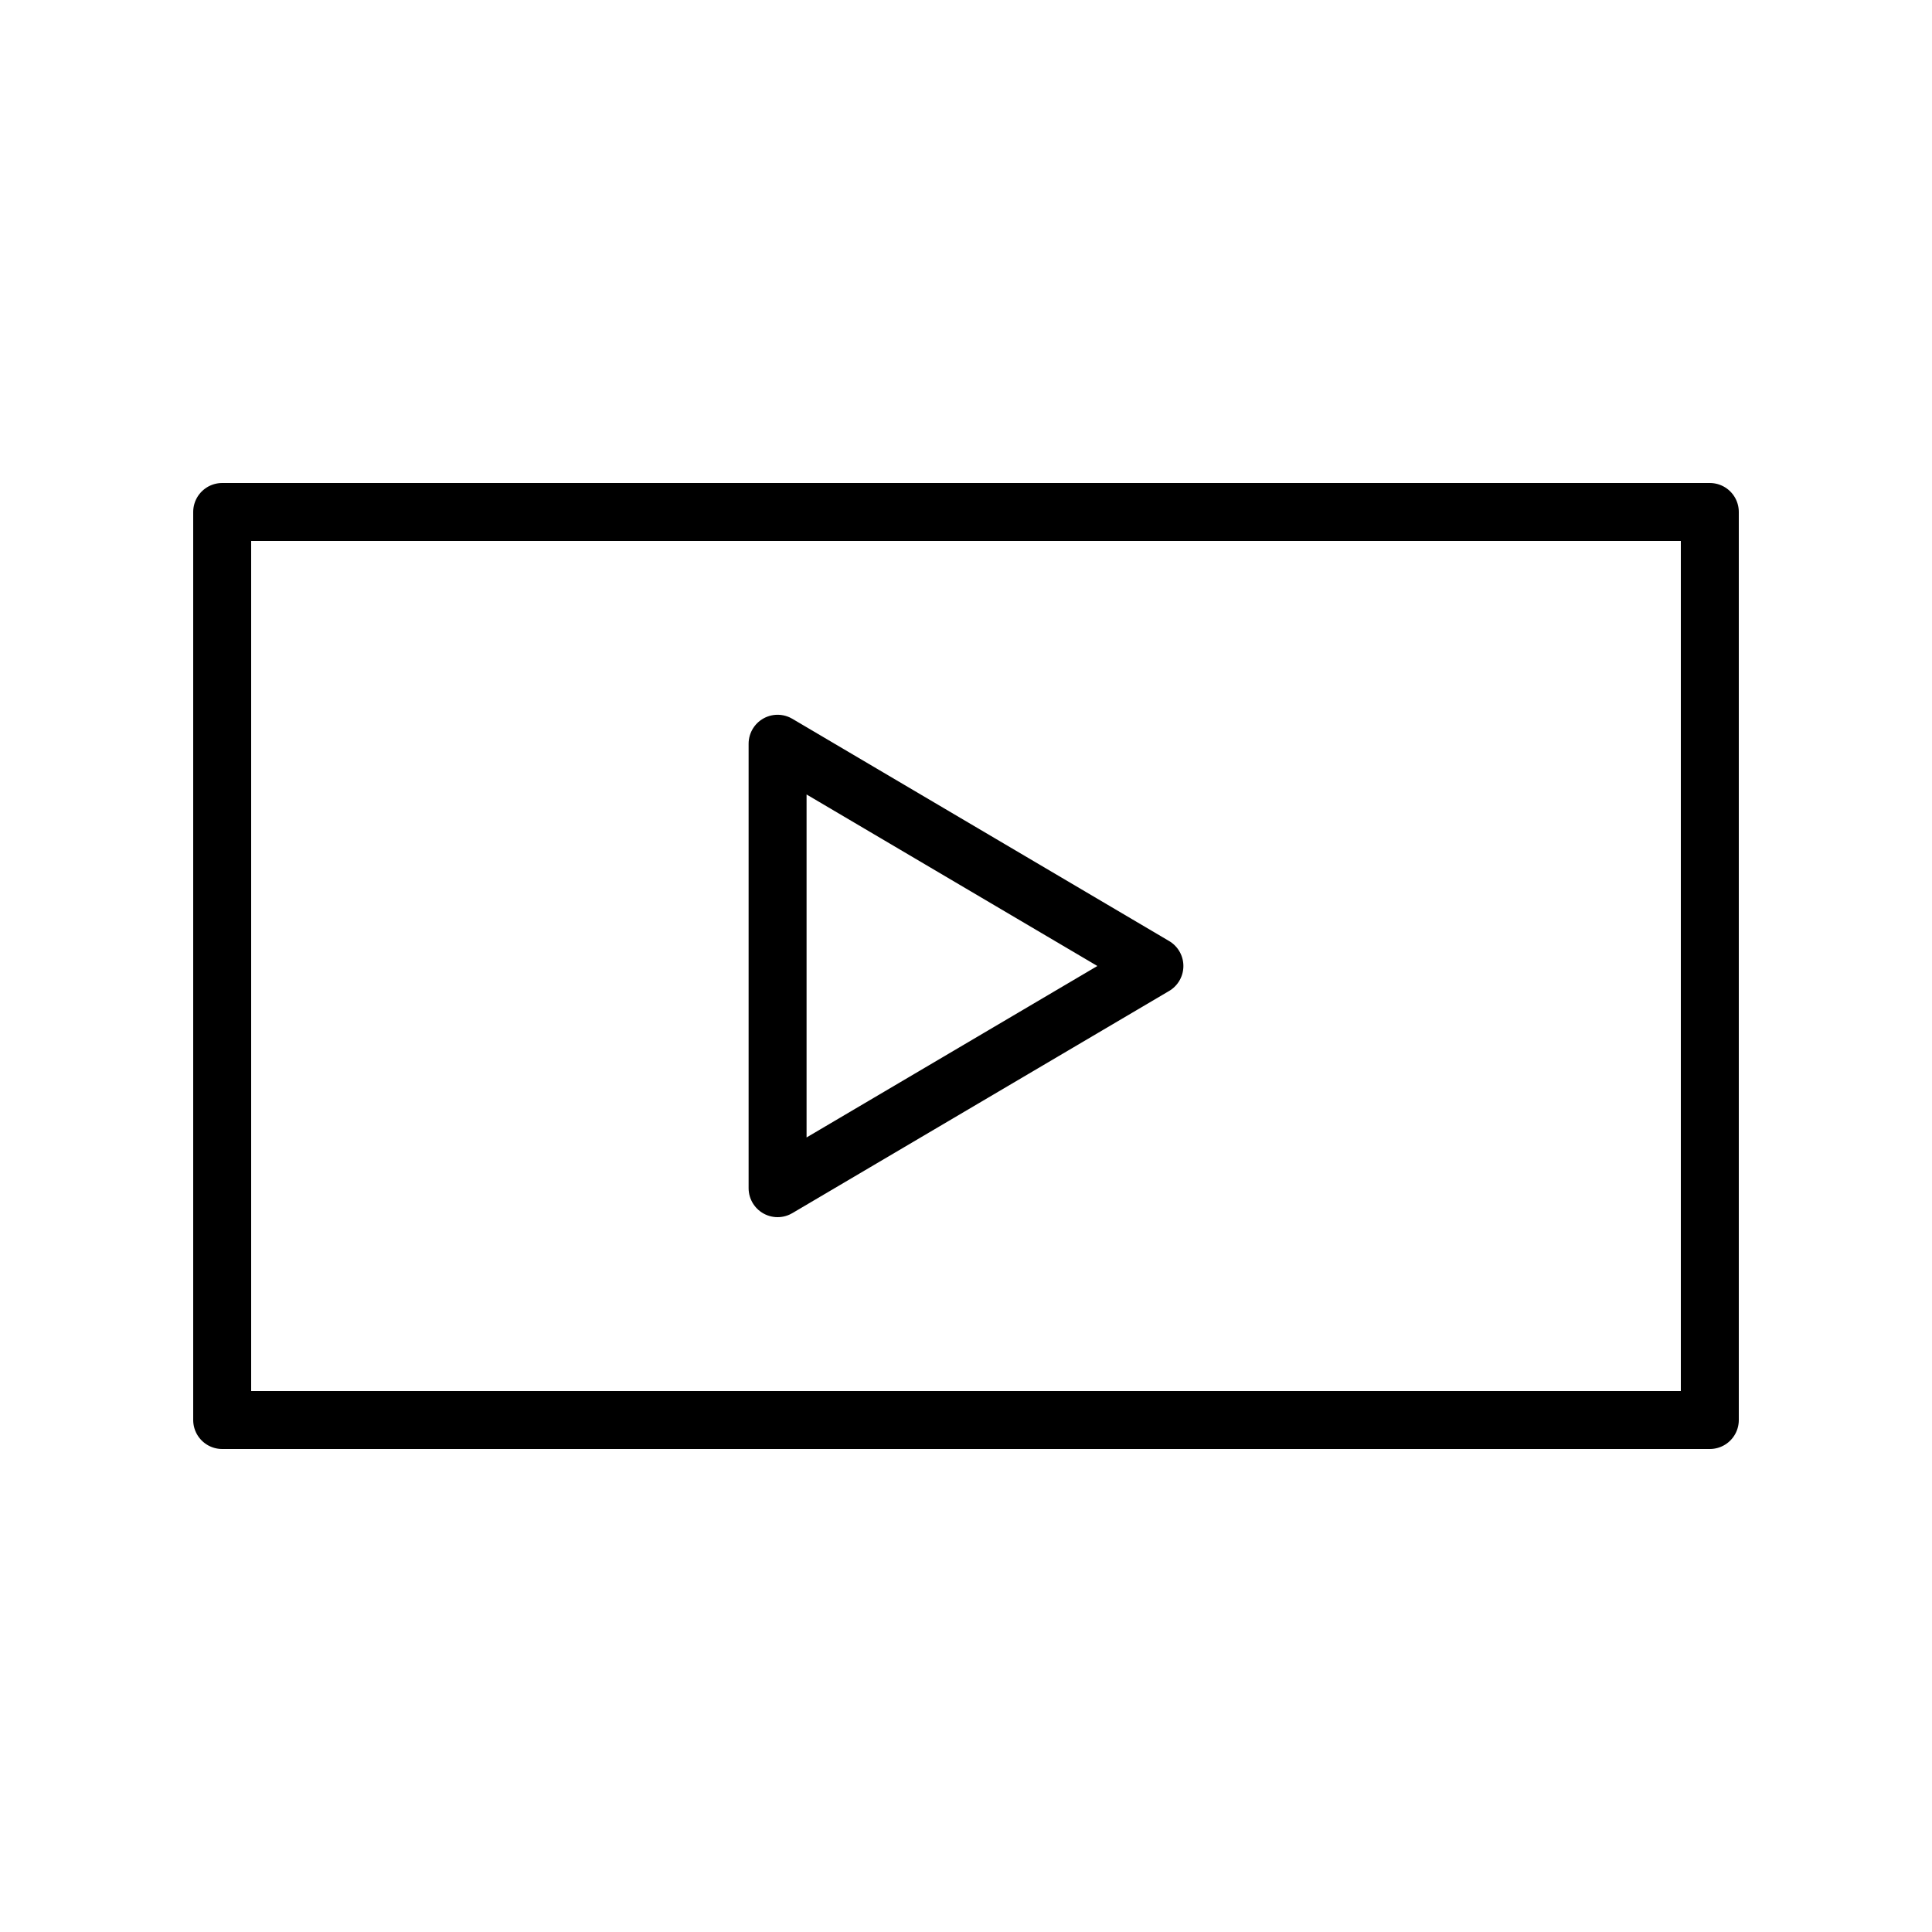
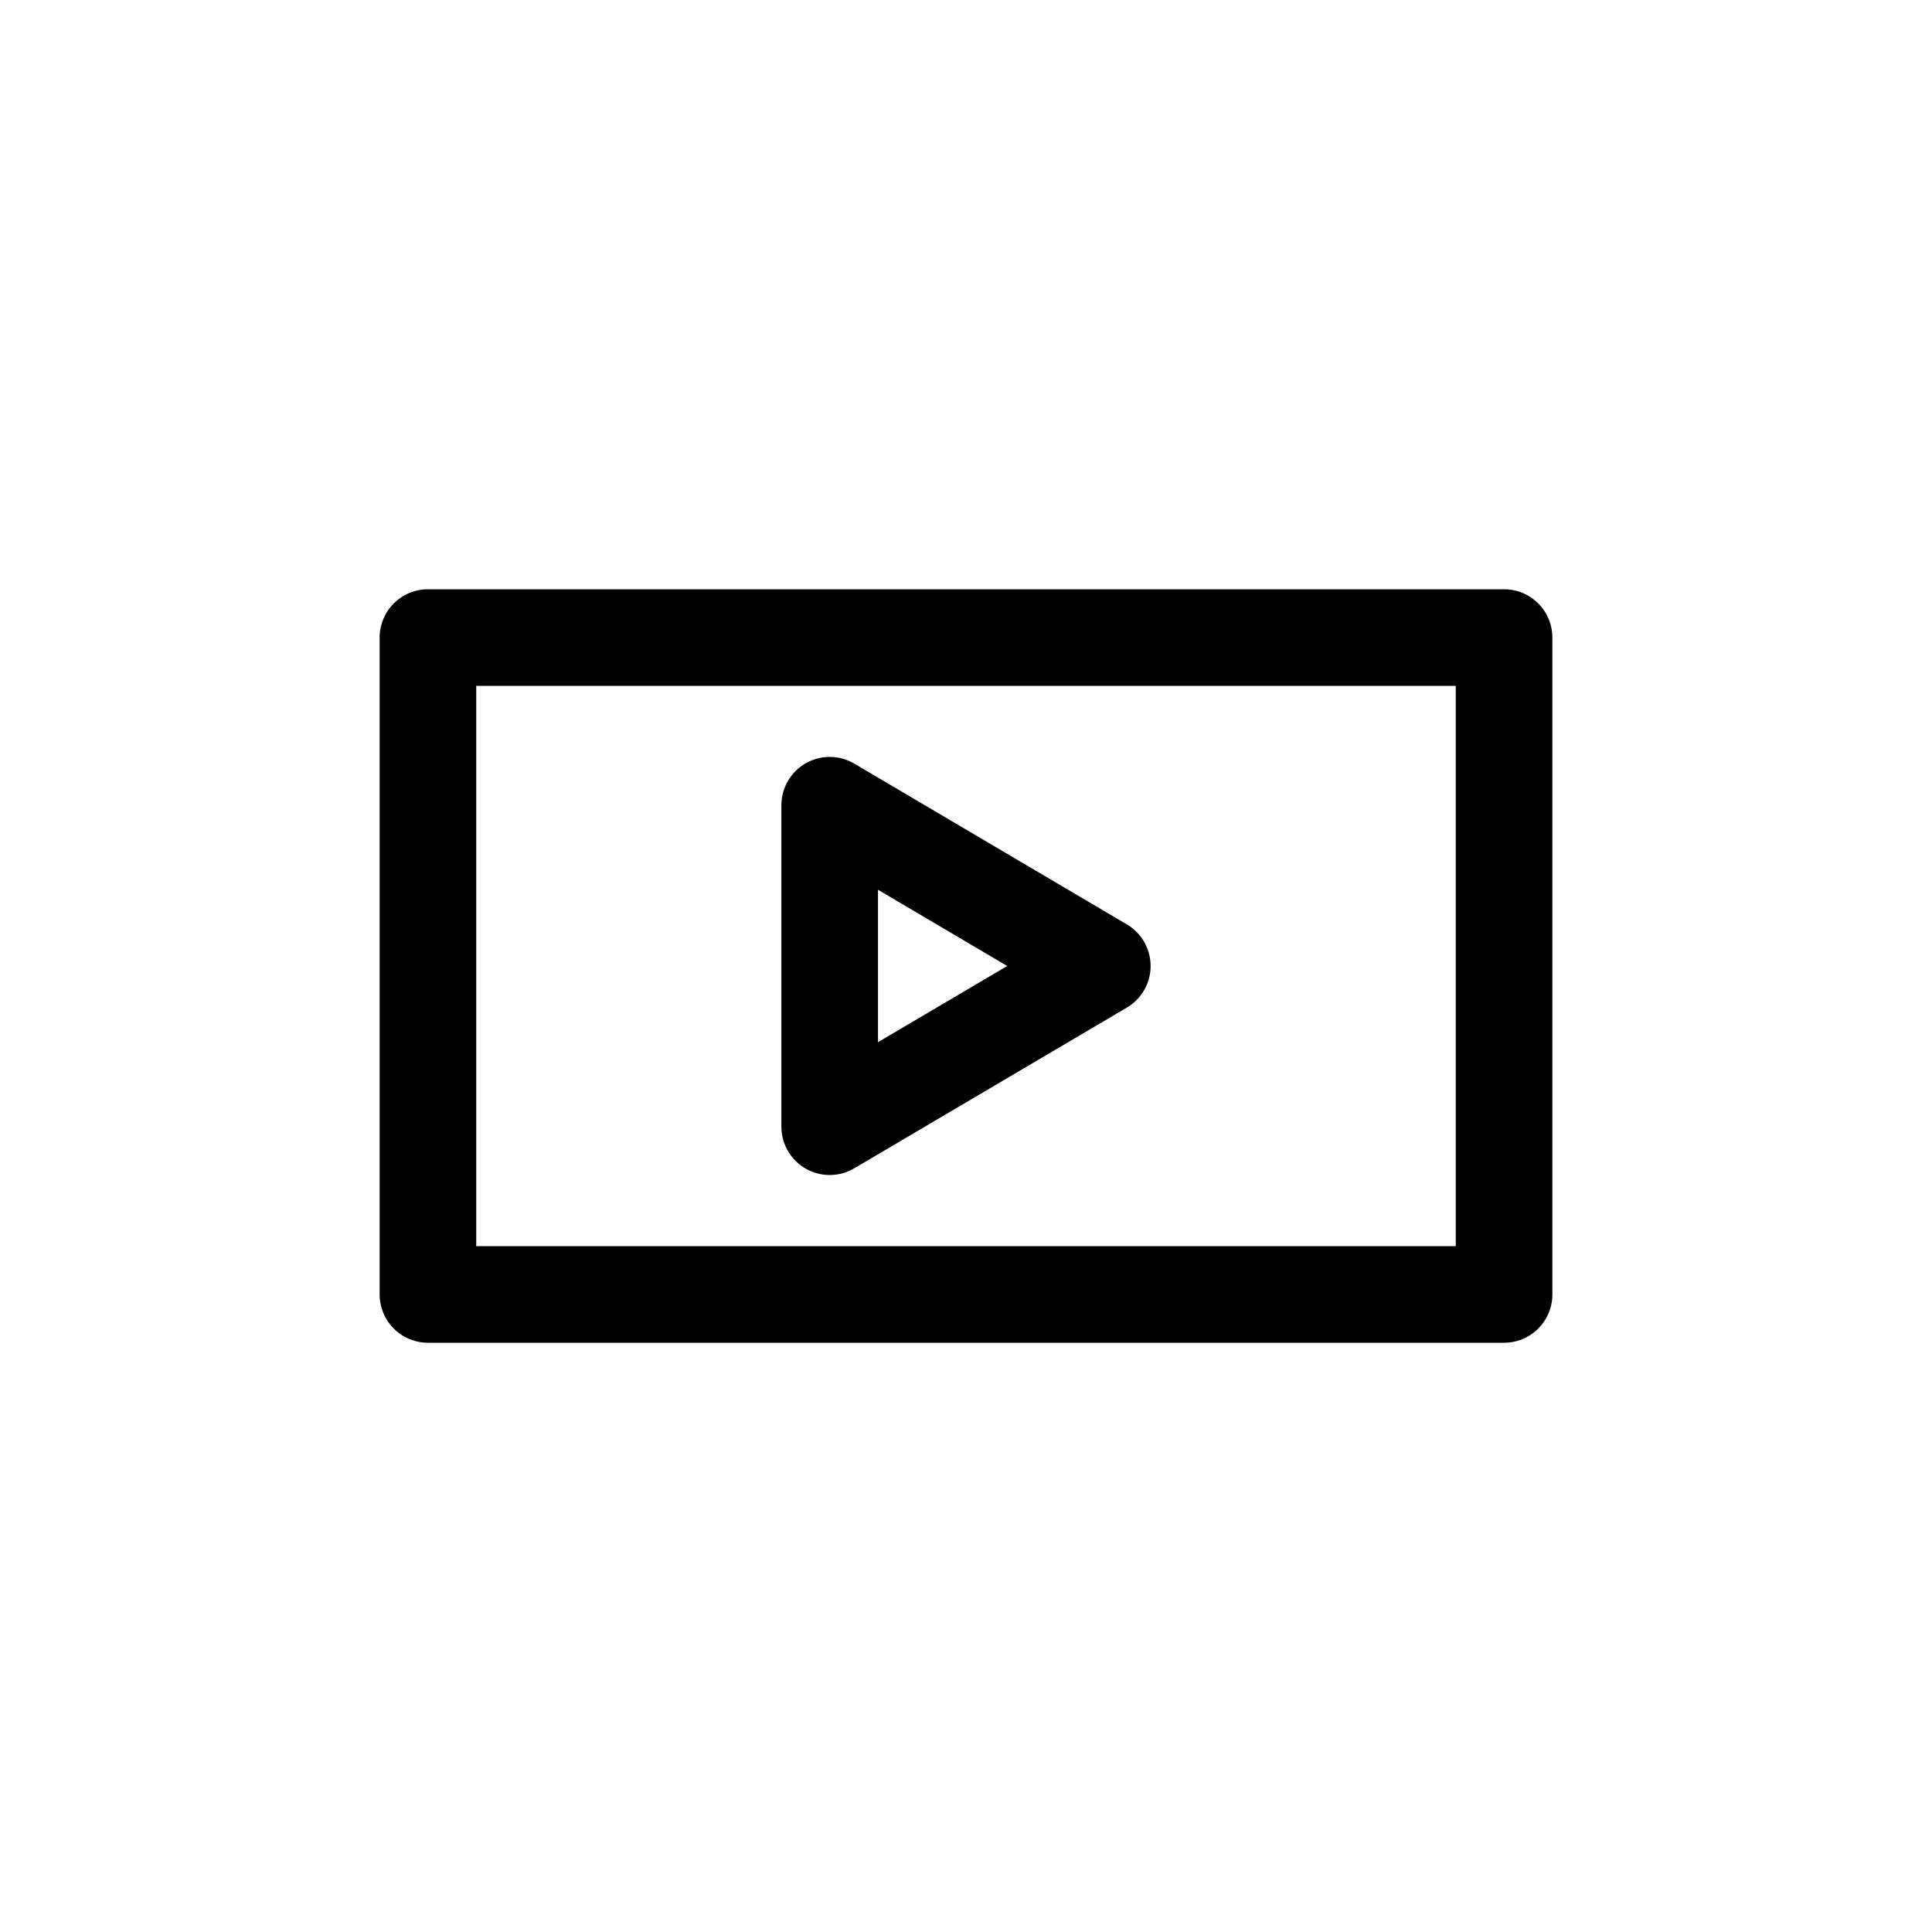
<svg xmlns="http://www.w3.org/2000/svg" xmlns:ns1="http://xml.openoffice.org/svg/export" version="1.2" width="254mm" height="254mm" viewBox="0 0 25400 25400" preserveAspectRatio="xMidYMid" fill-rule="evenodd" stroke-width="28.222" stroke-linejoin="round" xml:space="preserve">
  <defs class="ClipPathGroup">
    <clipPath id="presentation_clip_path" clipPathUnits="userSpaceOnUse">
      <rect x="0" y="0" width="25400" height="25400" />
    </clipPath>
    <clipPath id="presentation_clip_path_shrink" clipPathUnits="userSpaceOnUse">
      <rect x="25" y="25" width="25350" height="25350" />
    </clipPath>
  </defs>
  <defs class="TextShapeIndex">
    <g ns1:slide="id1" ns1:id-list="id3 id4" />
  </defs>
  <defs class="EmbeddedBulletChars">
    <g id="bullet-char-template-57356" transform="scale(0.0004882812,-0.0004882812)">
      <path d="M 580,1141 L 1163,571 580,0 -4,571 580,1141 Z" />
    </g>
    <g id="bullet-char-template-57354" transform="scale(0.0004882812,-0.0004882812)">
      <path d="M 8,1128 L 1137,1128 1137,0 8,0 8,1128 Z" />
    </g>
    <g id="bullet-char-template-10146" transform="scale(0.0004882812,-0.0004882812)">
      <path d="M 174,0 L 602,739 174,1481 1456,739 174,0 Z M 1358,739 L 309,1346 659,739 1358,739 Z" />
    </g>
    <g id="bullet-char-template-10132" transform="scale(0.0004882812,-0.0004882812)">
      <path d="M 2015,739 L 1276,0 717,0 1260,543 174,543 174,936 1260,936 717,1481 1274,1481 2015,739 Z" />
    </g>
    <g id="bullet-char-template-10007" transform="scale(0.0004882812,-0.0004882812)">
      <path d="M 0,-2 C -7,14 -16,27 -25,37 L 356,567 C 262,823 215,952 215,954 215,979 228,992 255,992 264,992 276,990 289,987 310,991 331,999 354,1012 L 381,999 492,748 772,1049 836,1024 860,1049 C 881,1039 901,1025 922,1006 886,937 835,863 770,784 769,783 710,716 594,584 L 774,223 C 774,196 753,168 711,139 L 727,119 C 717,90 699,76 672,76 641,76 570,178 457,381 L 164,-76 C 142,-110 111,-127 72,-127 30,-127 9,-110 8,-76 1,-67 -2,-52 -2,-32 -2,-23 -1,-13 0,-2 Z" />
    </g>
    <g id="bullet-char-template-10004" transform="scale(0.0004882812,-0.0004882812)">
      <path d="M 285,-33 C 182,-33 111,30 74,156 52,228 41,333 41,471 41,549 55,616 82,672 116,743 169,778 240,778 293,778 328,747 346,684 L 369,508 C 377,444 397,411 428,410 L 1163,1116 C 1174,1127 1196,1133 1229,1133 1271,1133 1292,1118 1292,1087 L 1292,965 C 1292,929 1282,901 1262,881 L 442,47 C 390,-6 338,-33 285,-33 Z" />
    </g>
    <g id="bullet-char-template-9679" transform="scale(0.0004882812,-0.0004882812)">
      <path d="M 813,0 C 632,0 489,54 383,161 276,268 223,411 223,592 223,773 276,916 383,1023 489,1130 632,1184 813,1184 992,1184 1136,1130 1245,1023 1353,916 1407,772 1407,592 1407,412 1353,268 1245,161 1136,54 992,0 813,0 Z" />
    </g>
    <g id="bullet-char-template-8226" transform="scale(0.0004882812,-0.0004882812)">
      <path d="M 346,457 C 273,457 209,483 155,535 101,586 74,649 74,723 74,796 101,859 155,911 209,963 273,989 346,989 419,989 480,963 531,910 582,859 608,796 608,723 608,648 583,586 532,535 482,483 420,457 346,457 Z" />
    </g>
    <g id="bullet-char-template-8211" transform="scale(0.0004882812,-0.0004882812)">
      <path d="M -4,459 L 1135,459 1135,606 -4,606 -4,459 Z" />
    </g>
    <g id="bullet-char-template-61548" transform="scale(0.0004882812,-0.0004882812)">
      <path d="M 173,740 C 173,903 231,1043 346,1159 462,1274 601,1332 765,1332 928,1332 1067,1274 1183,1159 1299,1043 1357,903 1357,740 1357,577 1299,437 1183,322 1067,206 928,148 765,148 601,148 462,206 346,322 231,437 173,577 173,740 Z" />
    </g>
  </defs>
  <g>
    <g id="id2" class="Master_Slide">
      <g id="bg-id2" class="Background" />
      <g id="bo-id2" class="BackgroundObjects" />
    </g>
  </g>
  <g class="SlideGroup">
    <g>
      <g id="container-id1">
        <g id="id1" class="Slide" clip-path="url(#presentation_clip_path)">
          <g class="Page">
            <g class="com.sun.star.drawing.CustomShape">
              <g id="id3">
-                 <rect class="BoundingBox" stroke="none" fill="none" x="2540" y="6350" width="20321" height="12701" />
-                 <path fill="none" stroke="rgb(0,0,0)" stroke-width="762" stroke-linejoin="round" stroke-linecap="round" d="M 12700,18669 L 2921,18669 2921,6731 22479,6731 22479,18669 12700,18669 Z" />
+                 <rect class="BoundingBox" stroke="none" fill="none" x="4991" y="7747" width="15419" height="9907" />
+                 <path fill="none" stroke="rgb(0,0,0)" stroke-width="1270" stroke-linejoin="round" stroke-linecap="round" d="M 12700,17018 L 5626,17018 5626,8382 19774,8382 19774,17018 12700,17018 Z" />
              </g>
            </g>
            <g class="com.sun.star.drawing.CustomShape">
              <g id="id4">
-                 <rect class="BoundingBox" stroke="none" fill="none" x="9841" y="9397" width="5718" height="6606" />
-                 <path fill="none" stroke="rgb(0,0,0)" stroke-width="762" stroke-linejoin="round" stroke-linecap="round" d="M 10223,15621 L 10223,9778 15177,12700 10223,15621 10223,15621 Z" />
+                 <rect class="BoundingBox" stroke="none" fill="none" x="10273" y="9951" width="4855" height="5498" />
+                 <path fill="none" stroke="rgb(0,0,0)" stroke-width="1270" stroke-linejoin="round" stroke-linecap="round" d="M 10908,14813 L 10908,10586 14492,12700 10908,14813 10908,14813 Z" />
              </g>
            </g>
          </g>
        </g>
      </g>
    </g>
  </g>
</svg>
